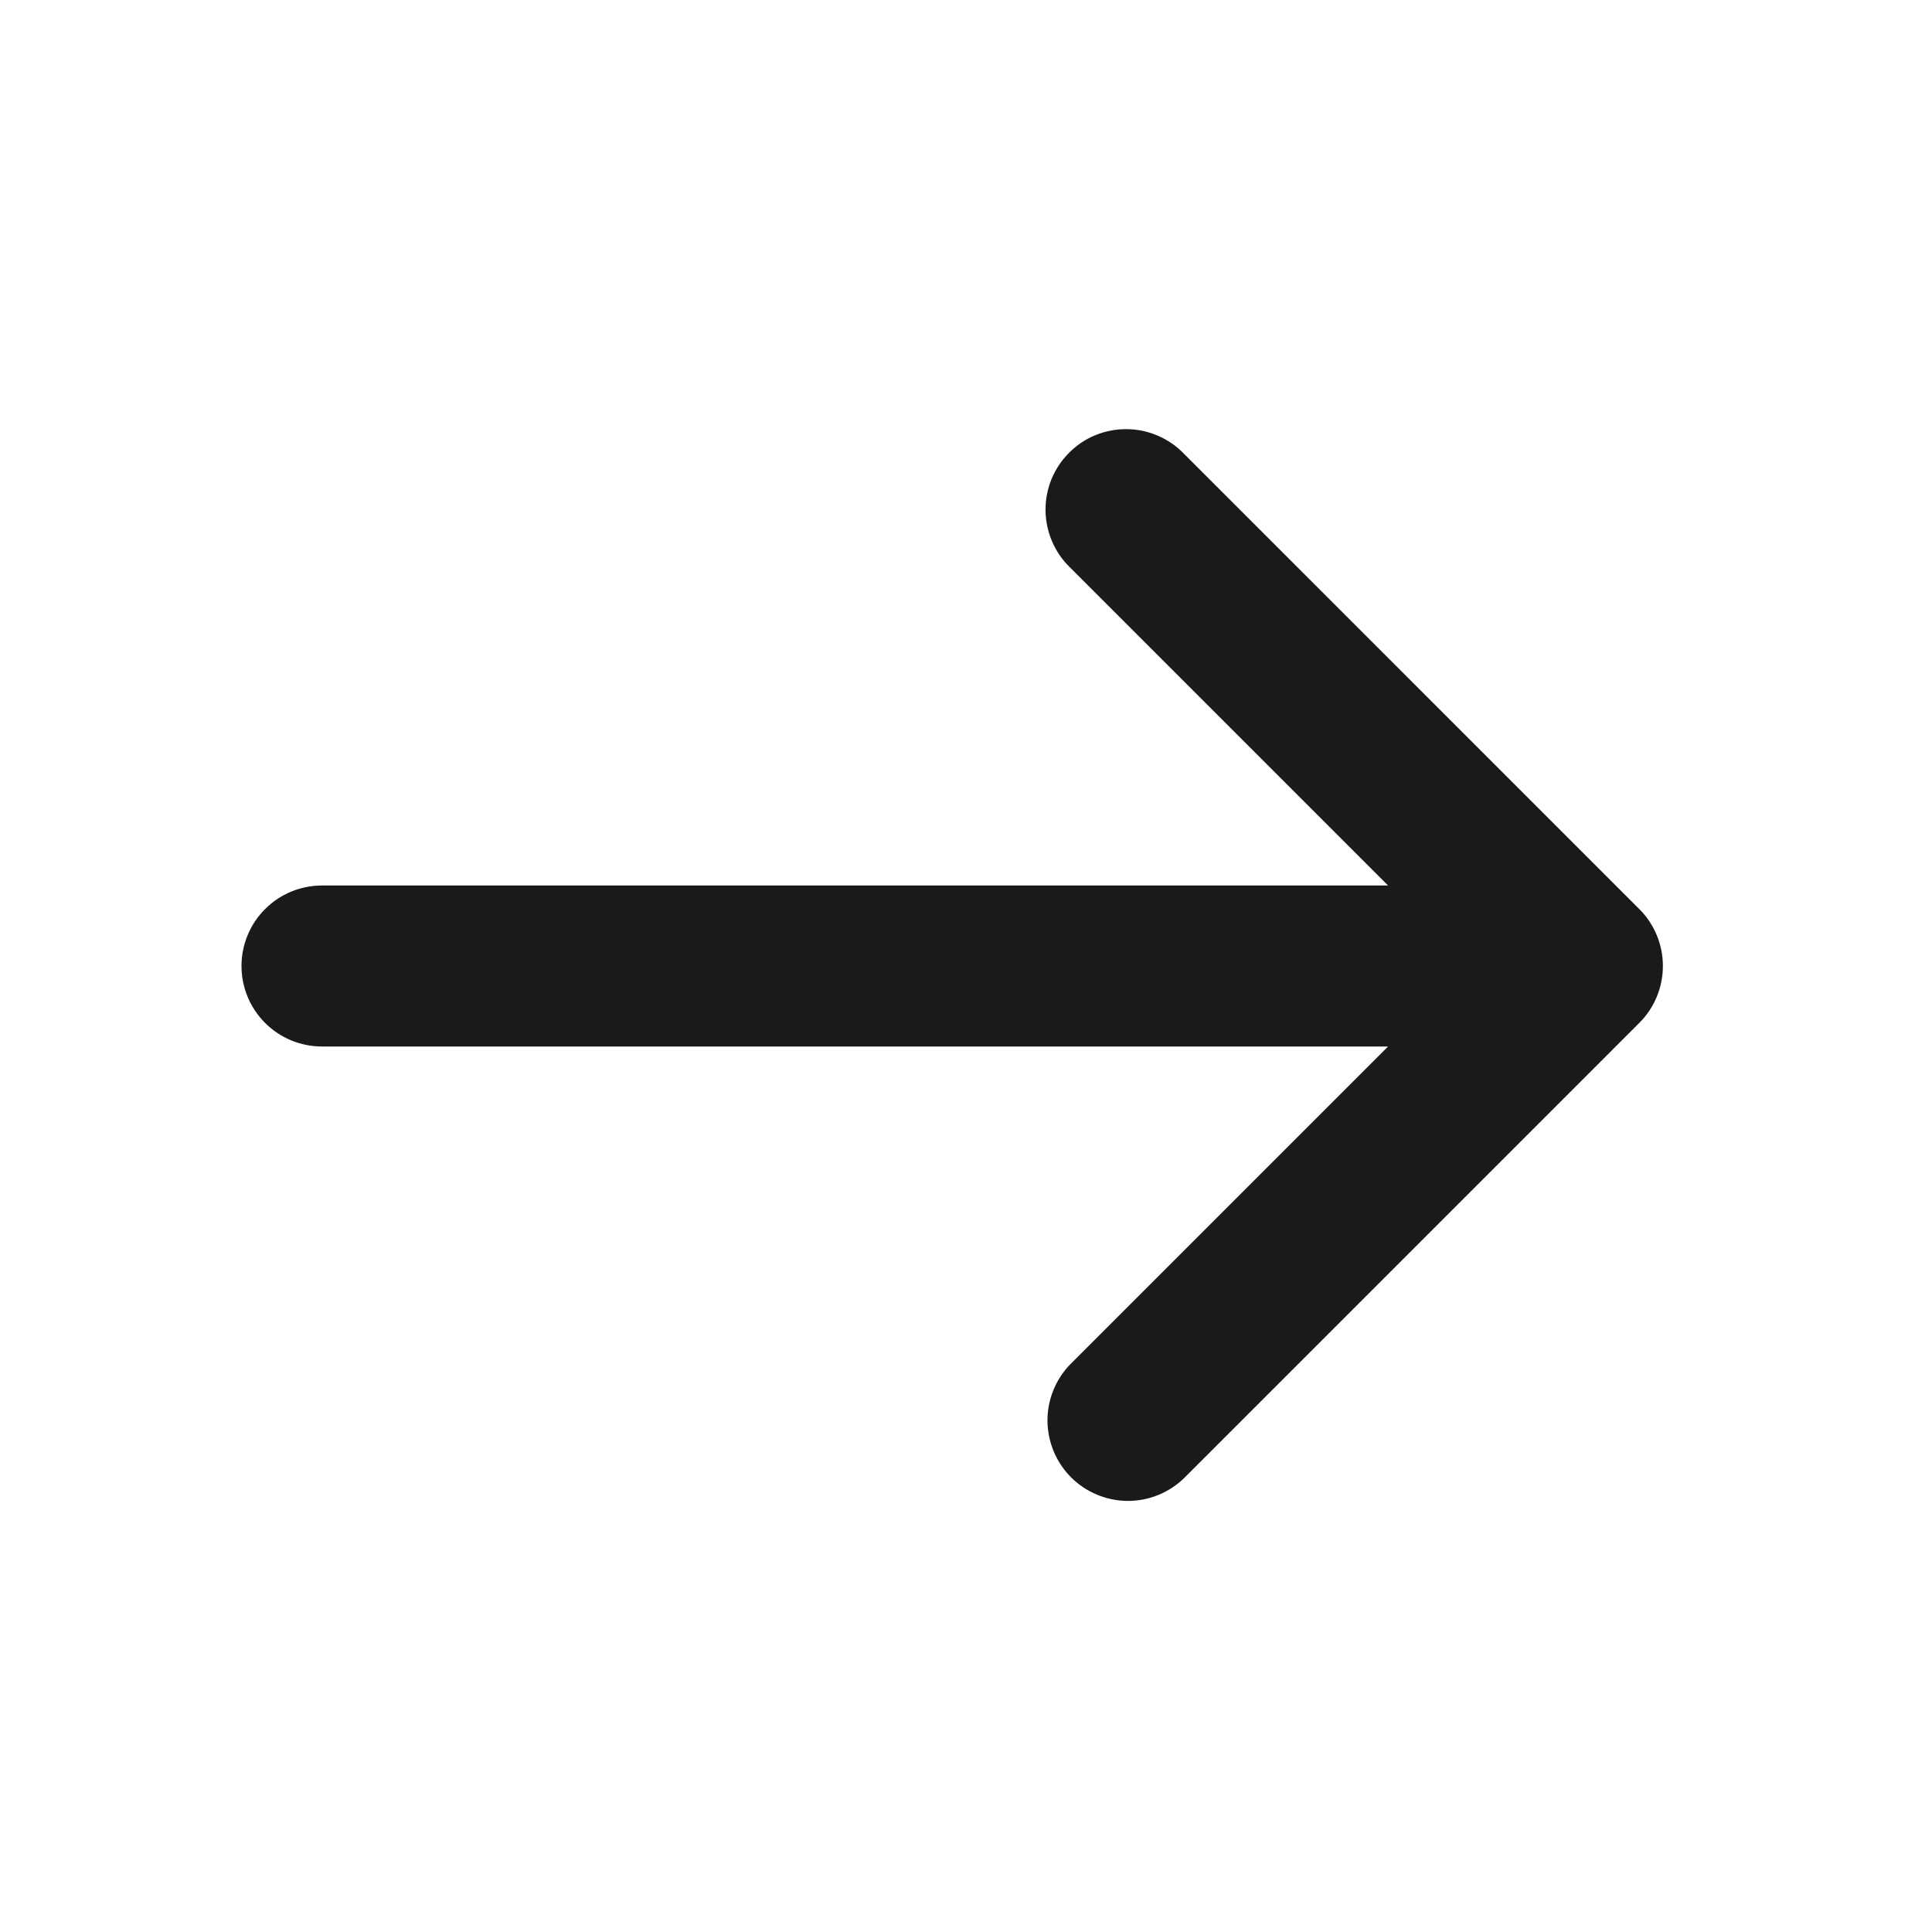
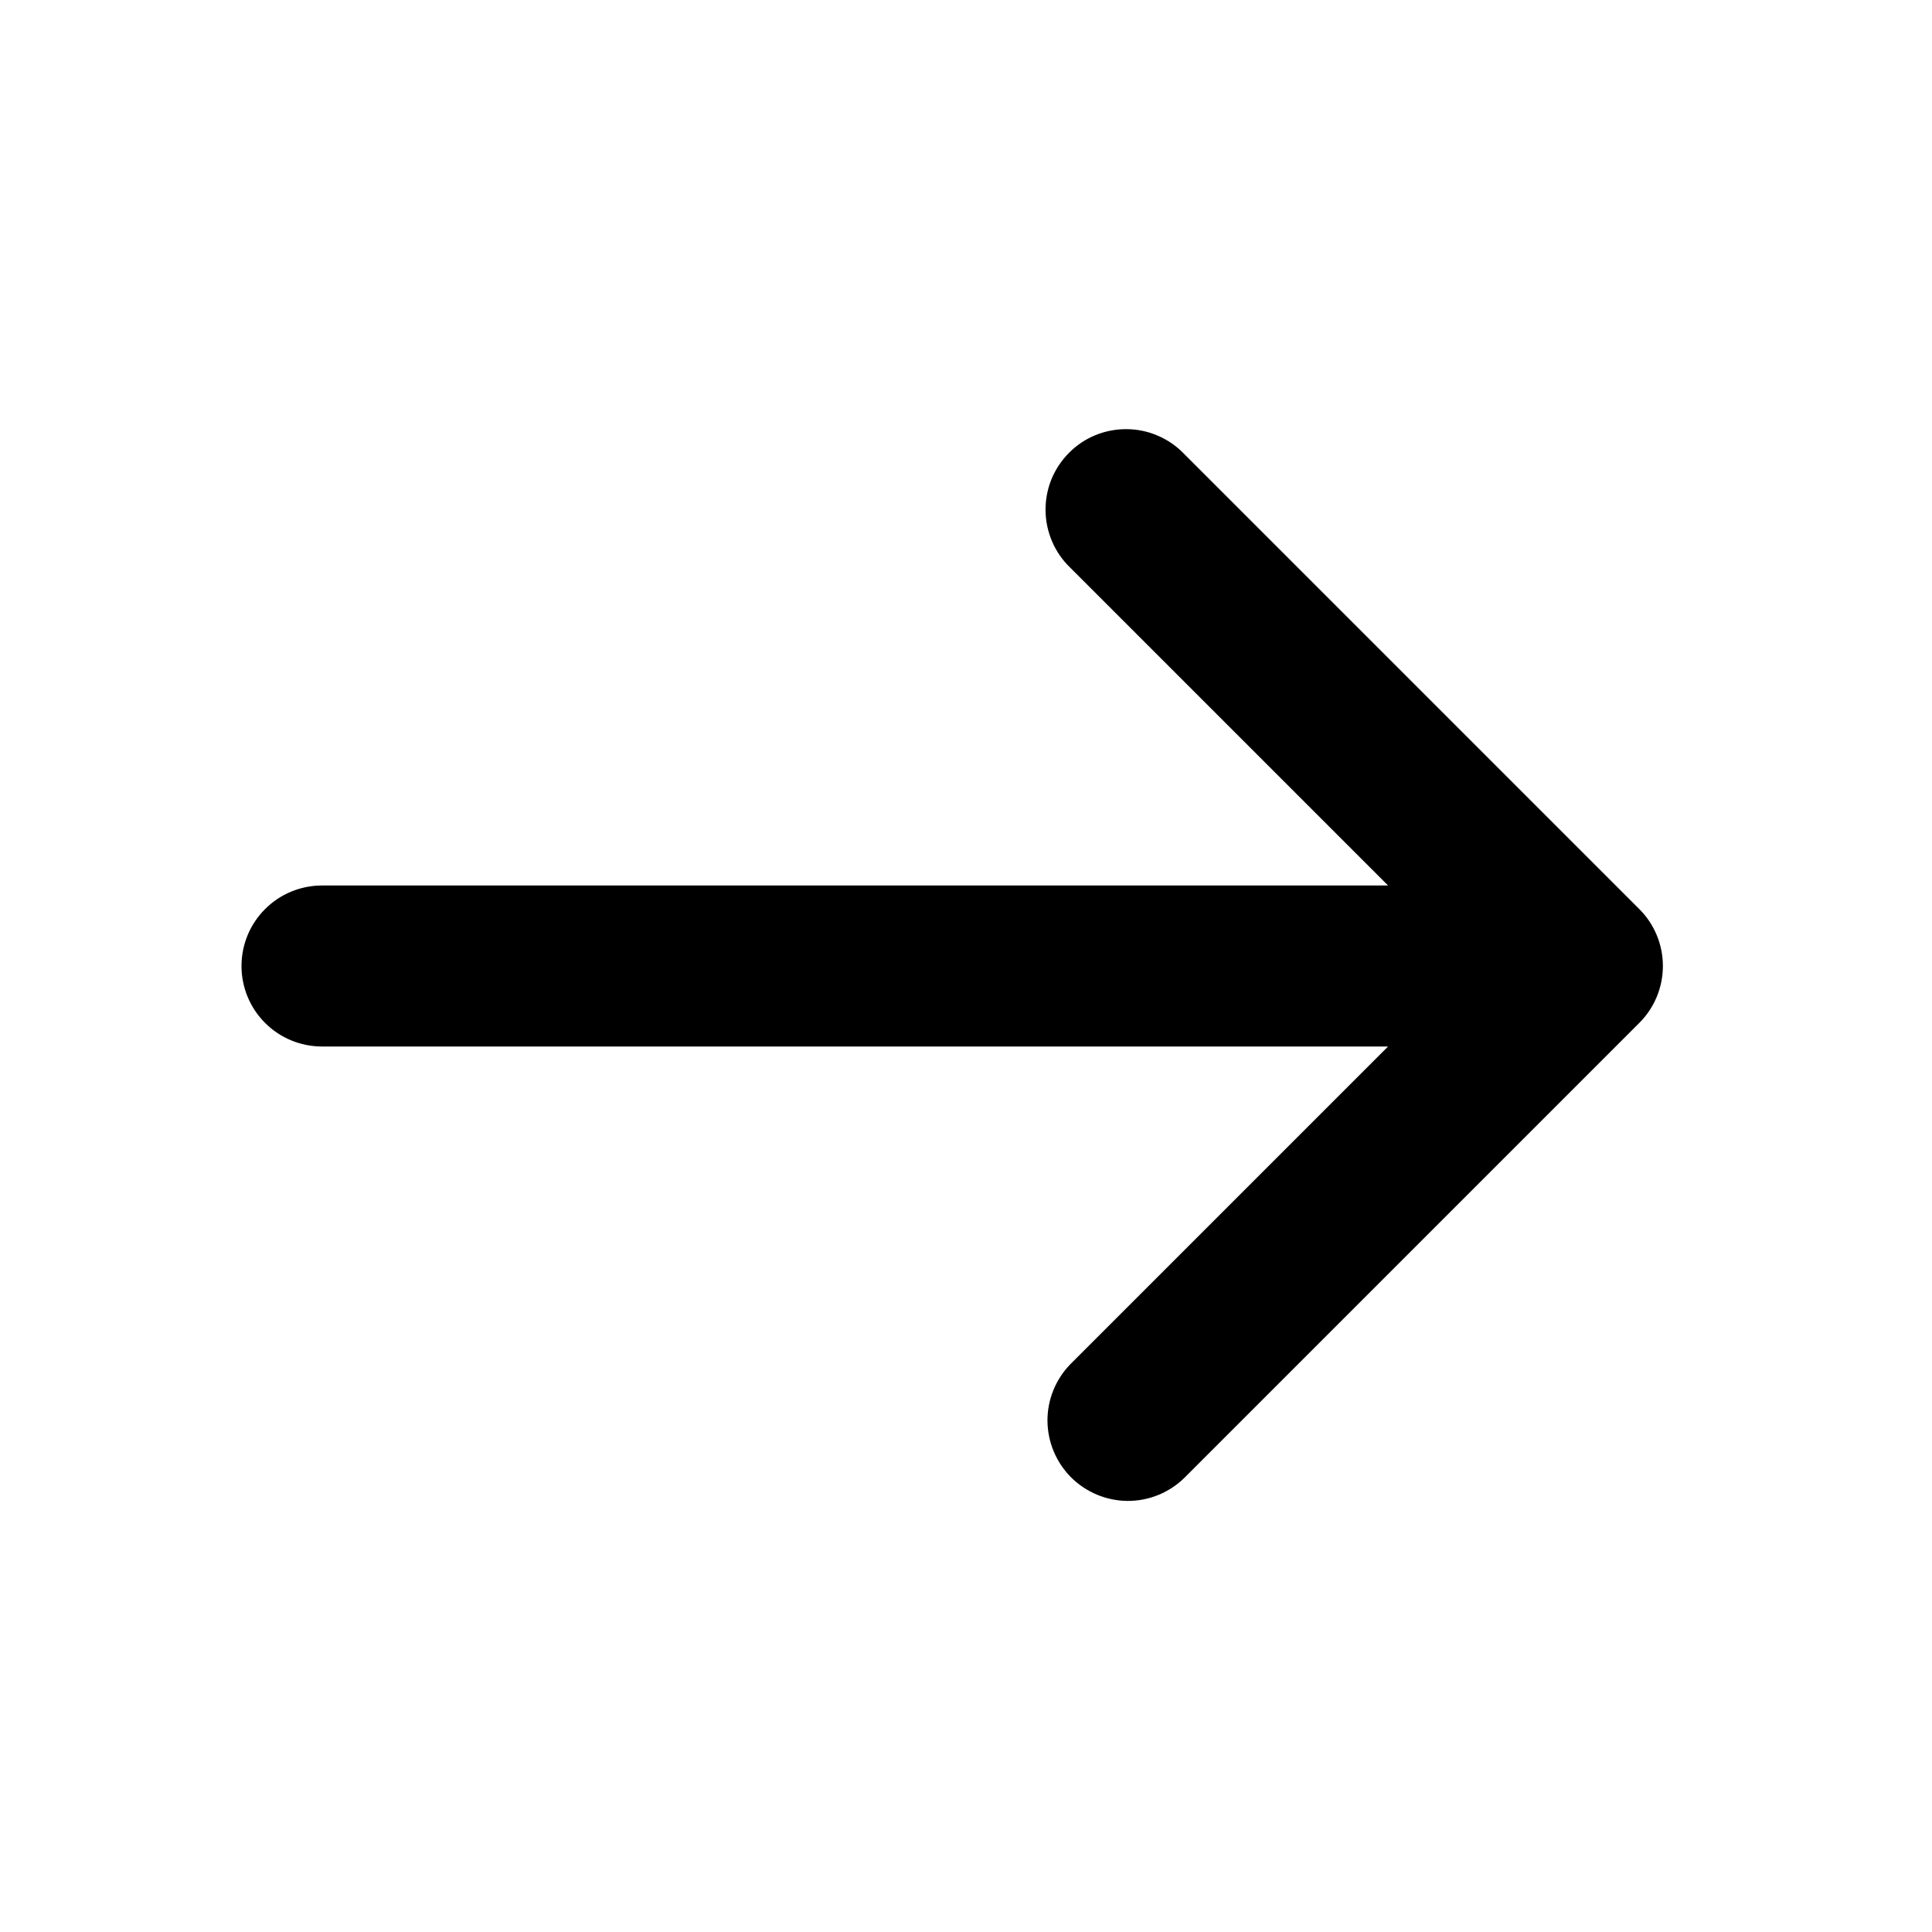
<svg xmlns="http://www.w3.org/2000/svg" width="24" height="24" viewBox="0 0 24 24" fill="none">
-   <path d="M14.707 5.636L20.364 11.293C20.552 11.48 20.657 11.735 20.657 12C20.657 12.265 20.552 12.52 20.364 12.707L14.707 18.364C14.518 18.546 14.266 18.647 14.004 18.645C13.741 18.642 13.491 18.537 13.305 18.352C13.12 18.166 13.015 17.916 13.012 17.653C13.01 17.391 13.111 17.139 13.293 16.95L17.243 13H4C3.735 13 3.48 12.895 3.293 12.707C3.105 12.52 3 12.265 3 12C3 11.735 3.105 11.48 3.293 11.293C3.48 11.105 3.735 11 4 11H17.243L13.293 7.05C13.197 6.958 13.121 6.847 13.069 6.725C13.017 6.603 12.989 6.472 12.988 6.339C12.987 6.207 13.012 6.075 13.062 5.952C13.113 5.829 13.187 5.718 13.281 5.624C13.374 5.53 13.486 5.455 13.609 5.405C13.732 5.355 13.864 5.33 13.996 5.331C14.129 5.332 14.26 5.359 14.382 5.412C14.504 5.464 14.615 5.54 14.707 5.636Z" fill="#1A1A1B" />
+   <path d="M14.707 5.636L20.364 11.293C20.552 11.48 20.657 11.735 20.657 12C20.657 12.265 20.552 12.52 20.364 12.707L14.707 18.364C14.518 18.546 14.266 18.647 14.004 18.645C13.741 18.642 13.491 18.537 13.305 18.352C13.12 18.166 13.015 17.916 13.012 17.653C13.01 17.391 13.111 17.139 13.293 16.95L17.243 13H4C3.735 13 3.48 12.895 3.293 12.707C3.105 12.52 3 12.265 3 12C3 11.735 3.105 11.48 3.293 11.293C3.48 11.105 3.735 11 4 11H17.243L13.293 7.05C13.197 6.958 13.121 6.847 13.069 6.725C13.017 6.603 12.989 6.472 12.988 6.339C12.987 6.207 13.012 6.075 13.062 5.952C13.113 5.829 13.187 5.718 13.281 5.624C13.374 5.53 13.486 5.455 13.609 5.405C13.732 5.355 13.864 5.33 13.996 5.331C14.129 5.332 14.26 5.359 14.382 5.412C14.504 5.464 14.615 5.54 14.707 5.636Z" fill="currentColor" />
</svg>
